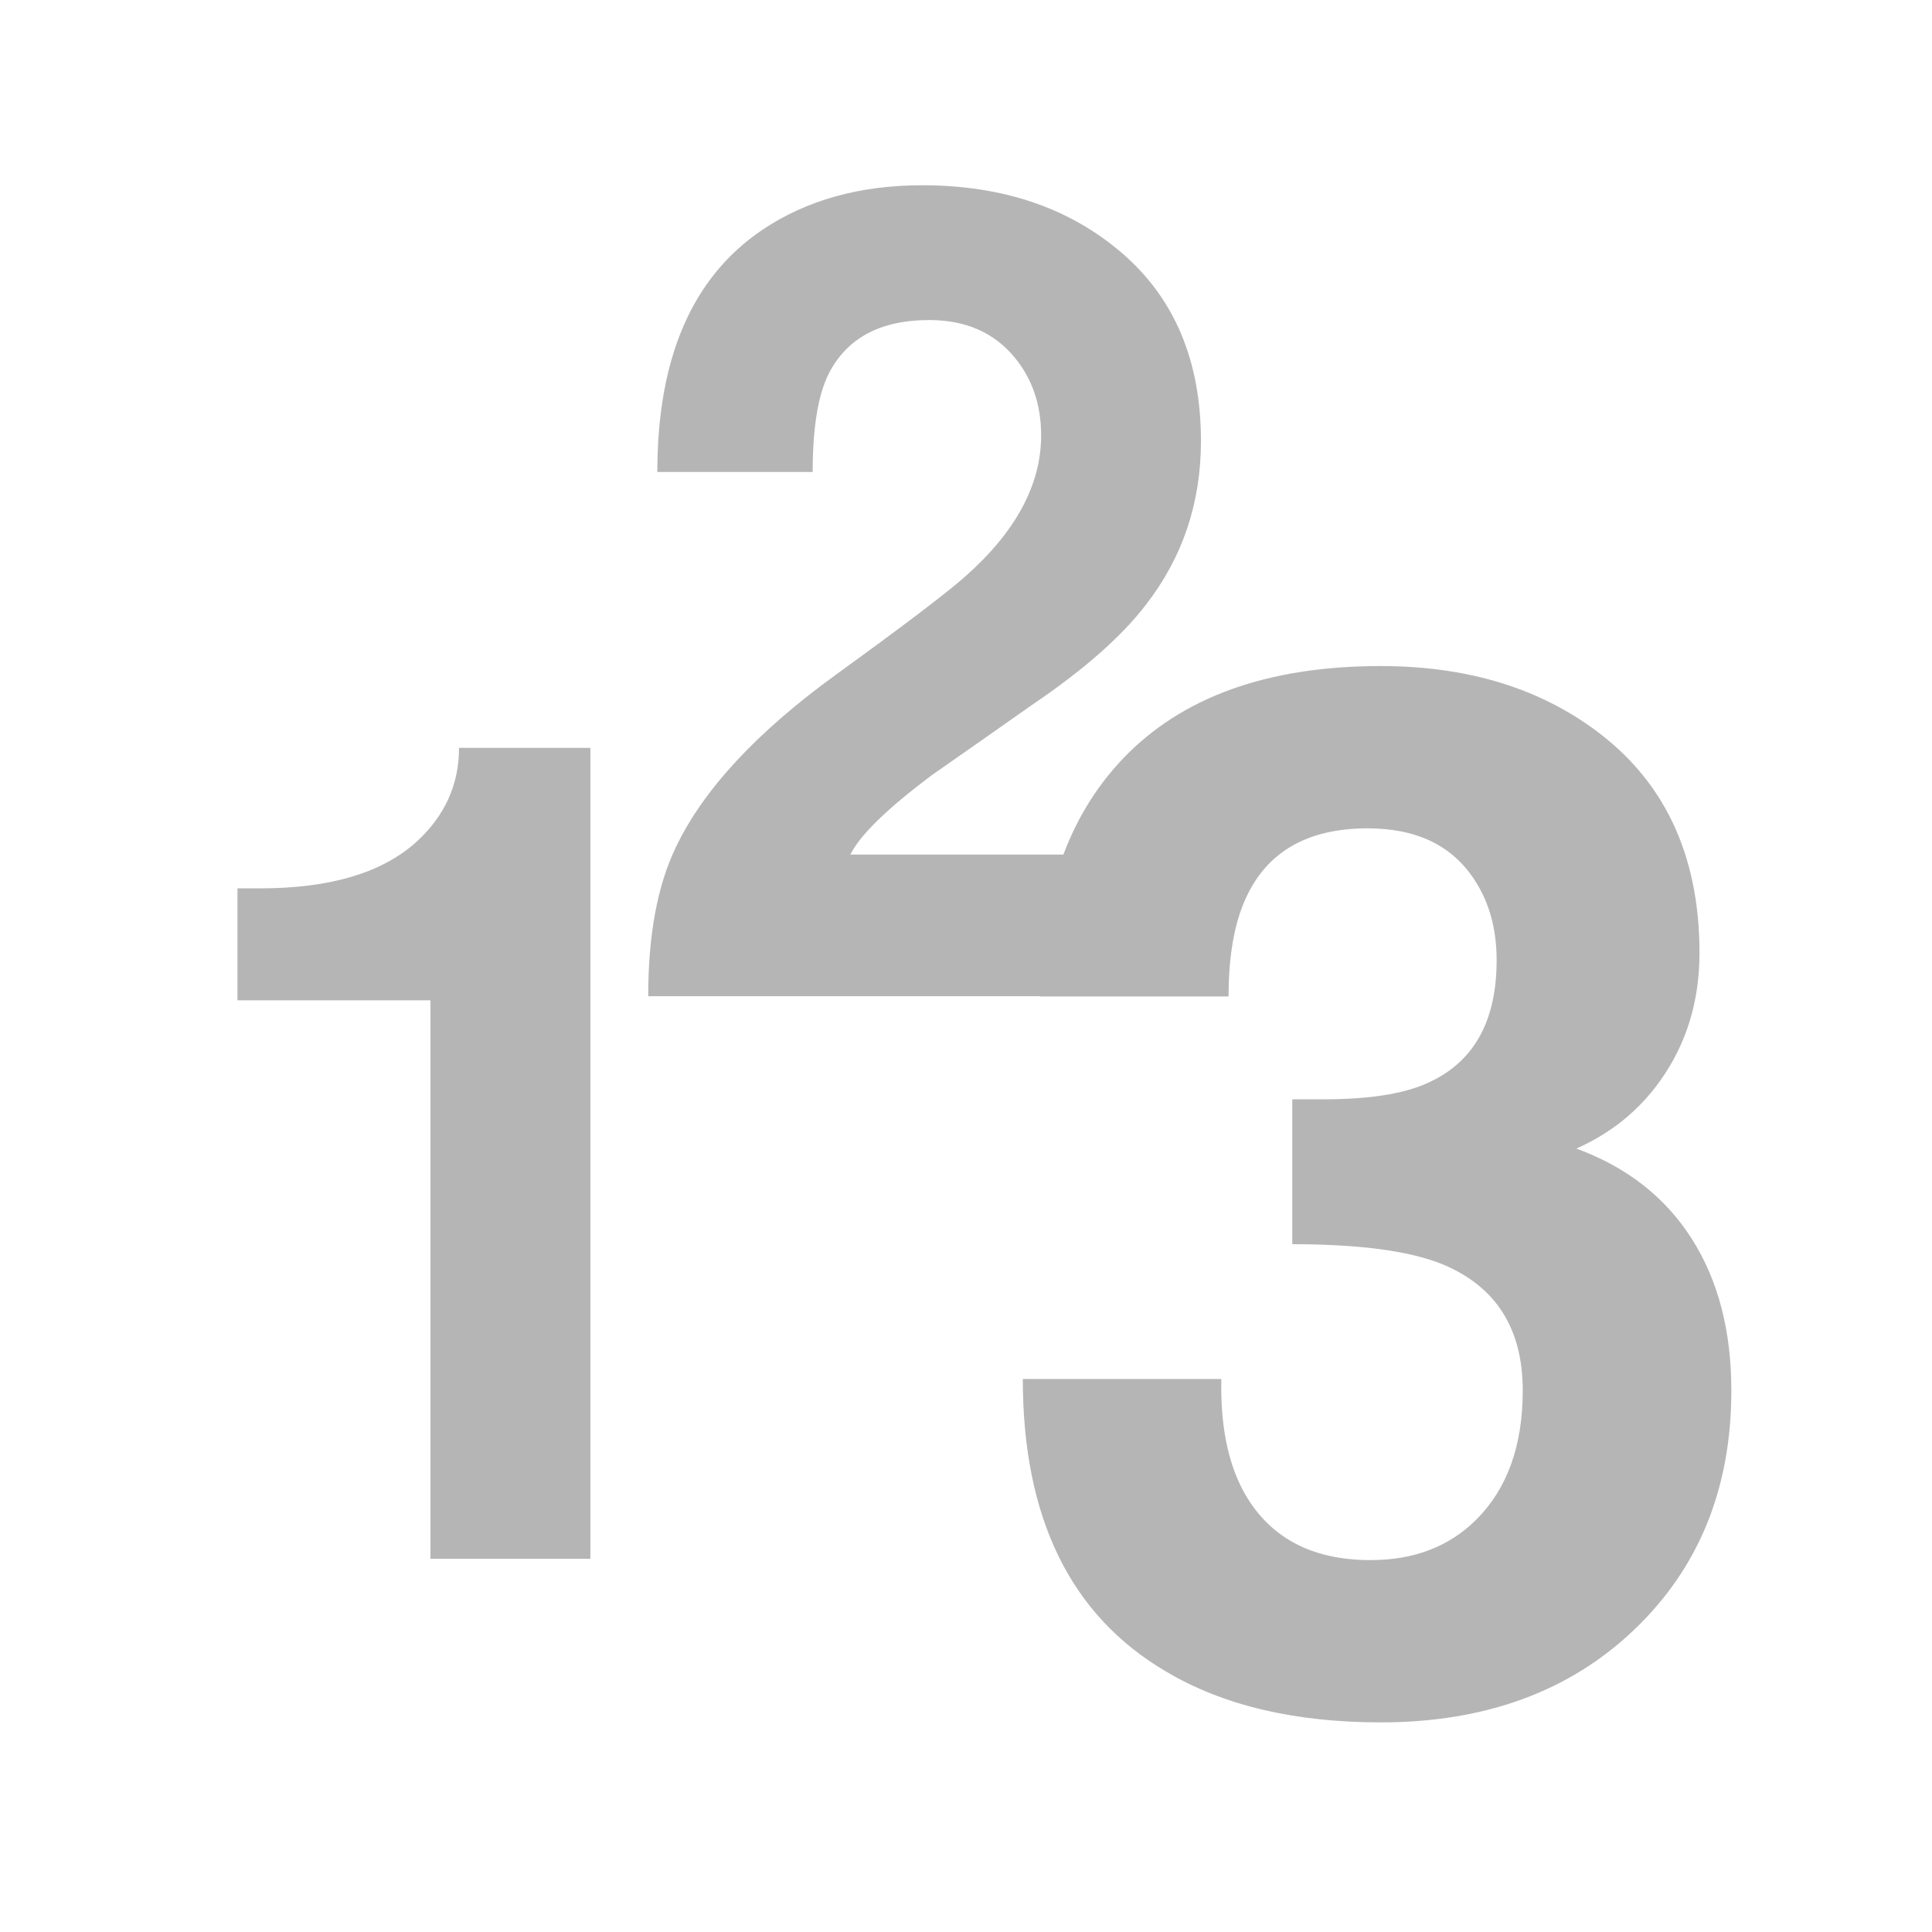
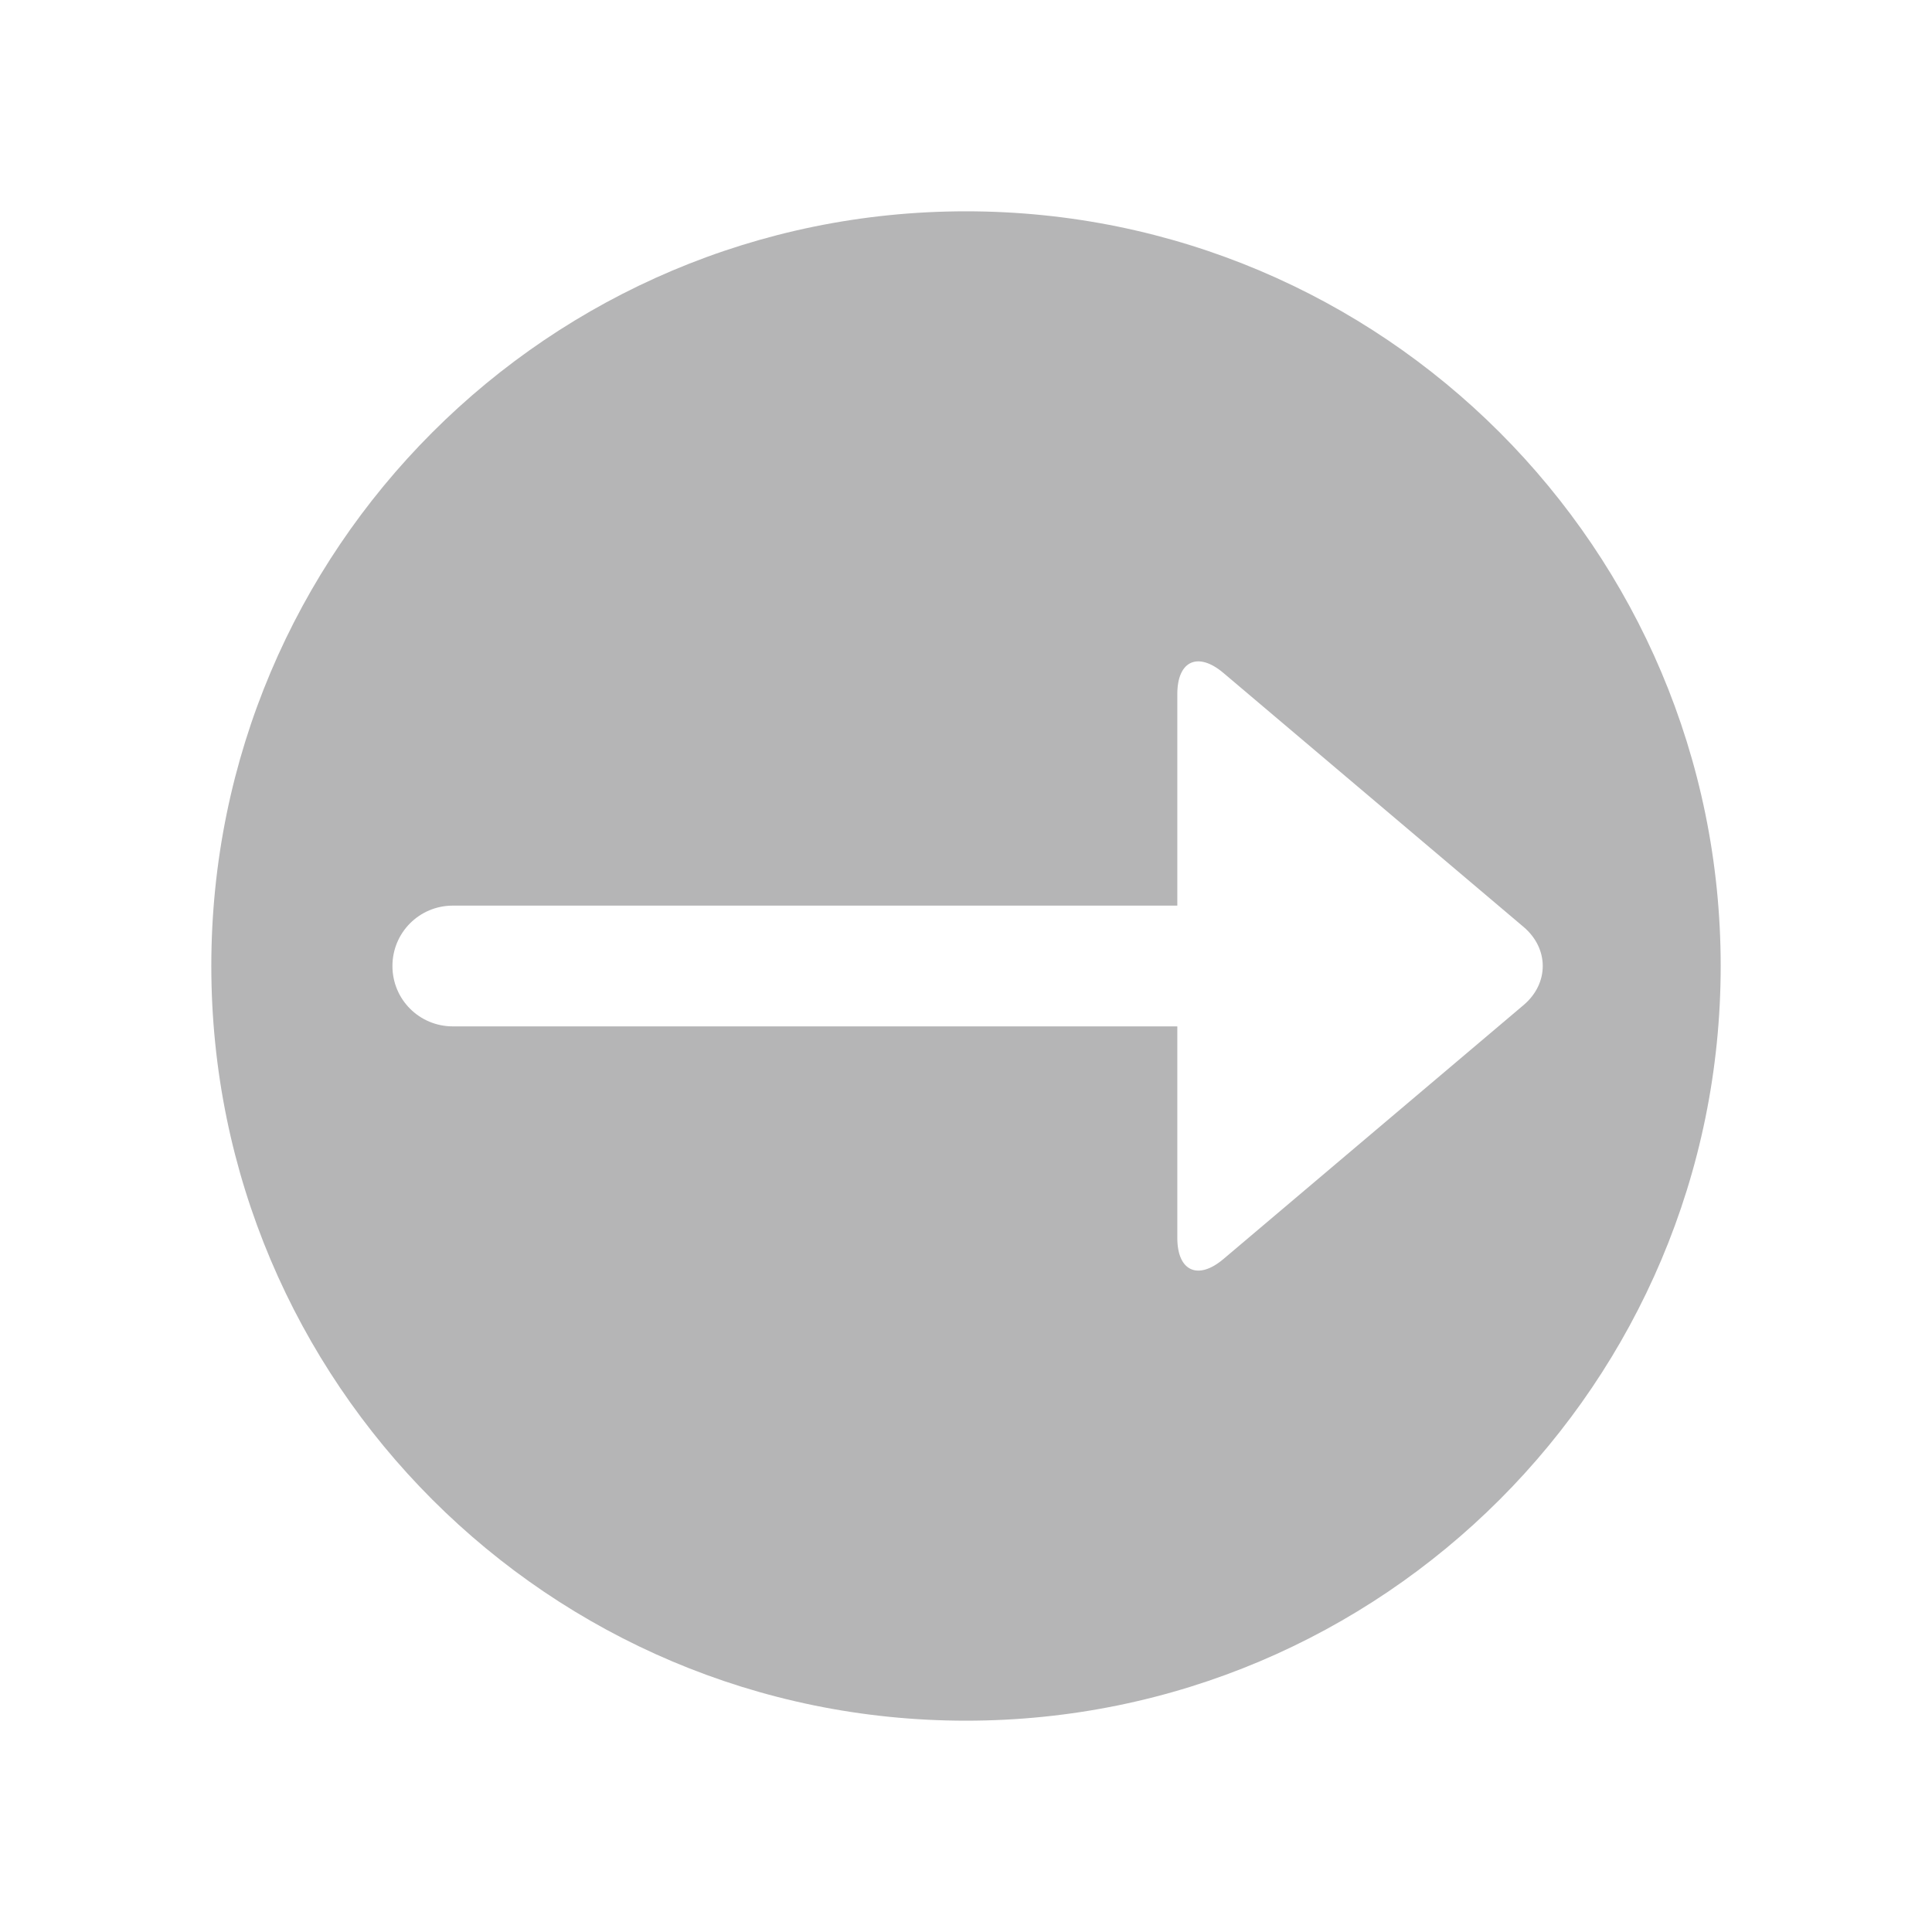
- <svg xmlns="http://www.w3.org/2000/svg" version="1.1" id="图层_1" x="0px" y="0px" viewBox="0 0 64 64" enable-background="new 0 0 64 64" xml:space="preserve">
-   <g>
-     <g>
-       <path fill="#B5B5B6" d="M7.866,33.136v-3.708h0.756c2.32,0,4.048-0.517,5.184-1.551c0.933-0.857,1.4-1.892,1.4-3.103h4.351v26.863    H14.26V33.136H7.866z" />
-     </g>
-     <g>
-       <path fill="#B5B5B6" d="M26.921,15.634h-5.146c0-3.784,1.16-6.457,3.48-8.021c1.463-0.983,3.229-1.476,5.297-1.476    c2.673,0,4.88,0.751,6.621,2.251c1.74,1.501,2.61,3.575,2.61,6.224c0,2.043-0.605,3.847-1.816,5.411    c-0.808,1.06-2.068,2.169-3.783,3.33c-1.11,0.782-2.208,1.551-3.292,2.308c-1.489,1.11-2.396,1.993-2.724,2.648h11.615V33H21.473    c0-2.018,0.303-3.657,0.908-4.918c0.908-1.917,2.687-3.834,5.335-5.751c2.194-1.589,3.607-2.661,4.238-3.216    c1.689-1.488,2.535-3.051,2.535-4.691c0-1.009-0.29-1.866-0.87-2.573c-0.681-0.833-1.627-1.249-2.838-1.249    c-1.614,0-2.724,0.593-3.329,1.778C27.098,13.086,26.921,14.171,26.921,15.634z" />
-     </g>
-     <g>
-       <path fill="#B5B5B6" d="M42.809,41.216v-4.8h1.057c1.6,0,2.8-0.208,3.6-0.624c1.408-0.704,2.112-2.032,2.112-3.984    c0-1.024-0.24-1.903-0.72-2.64c-0.737-1.152-1.921-1.728-3.553-1.728c-1.984,0-3.328,0.768-4.031,2.304    c-0.385,0.833-0.576,1.92-0.576,3.264h-6.24c0-3.328,0.912-5.952,2.736-7.872c1.951-2.048,4.8-3.072,8.544-3.072    c2.751,0,5.071,0.672,6.96,2.016c2.399,1.696,3.6,4.192,3.6,7.488c0,1.601-0.432,3.008-1.296,4.224    c-0.704,0.992-1.632,1.745-2.784,2.256c1.664,0.608,2.936,1.601,3.816,2.976c0.88,1.376,1.319,3.056,1.319,5.04    c0,3.232-1.072,5.873-3.216,7.92c-2.144,2.048-4.943,3.072-8.399,3.072c-2.849,0-5.217-0.561-7.104-1.68    c-3.168-1.855-4.752-5.088-4.752-9.696h6.576c-0.032,1.504,0.208,2.736,0.72,3.696c0.832,1.536,2.239,2.304,4.225,2.304    c1.439,0,2.607-0.448,3.504-1.344c1.023-1.023,1.536-2.448,1.536-4.272c0-2.047-0.881-3.439-2.641-4.176    C46.713,41.44,45.049,41.216,42.809,41.216z" />
+ <svg xmlns="http://www.w3.org/2000/svg" width="64px" height="64px" viewBox="0 0 64 64" version="1.1">
+   <defs />
+   <g id="Page-1" stroke="none" stroke-width="1" fill="none" fill-rule="evenodd">
+     <g id="使用入门-64px" fill="#B5B5B6">
+       <path d="M32,57 C45.807,57 57,45.807 57,32 C57,18.193 45.807,7 32,7 C18.193,7 7,18.193 7,32 C7,45.807 18.193,57 32,57 Z M39,30 L15,30 C13.89,30 13,30.895 13,32 C13,33.112 13.895,34 15,34 L39,34 L39,41.009 C39,42.11 39.685,42.421 40.529,41.706 L50.471,33.294 C51.319,32.576 51.315,31.421 50.471,30.706 L40.529,22.294 C39.681,21.576 39,21.891 39,22.991 L39,30 Z" id="Combined-Shape" />
    </g>
  </g>
</svg>
